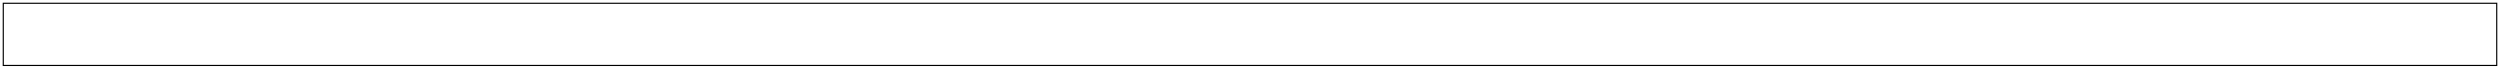
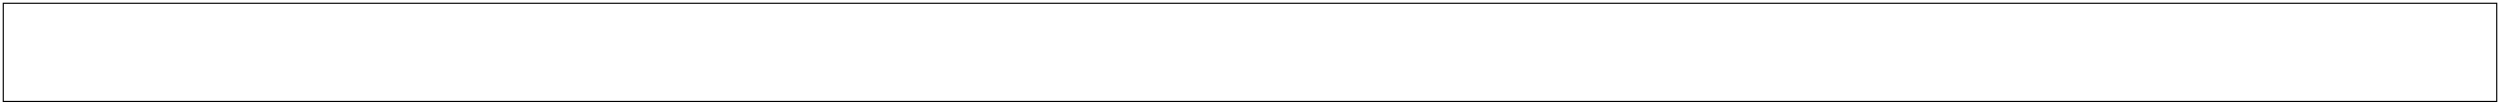
- <svg xmlns="http://www.w3.org/2000/svg" width="764mm" height="21mm" viewBox="-1 -20 764 21" version="1.1">
-   <path d=" M 0,-0 L 762,-0 L 762,-19 L 0,-19 z " stroke="black" fill="none" stroke-width="0.35" />
+ <svg xmlns="http://www.w3.org/2000/svg" width="764mm" height="32mm" viewBox="-1 -1 764 32" version="1.1">
+   <path d=" M 0,30 L 762,30 L 762,-0 L 0,-0 z " stroke="black" fill="none" stroke-width="0.35" />
</svg>
